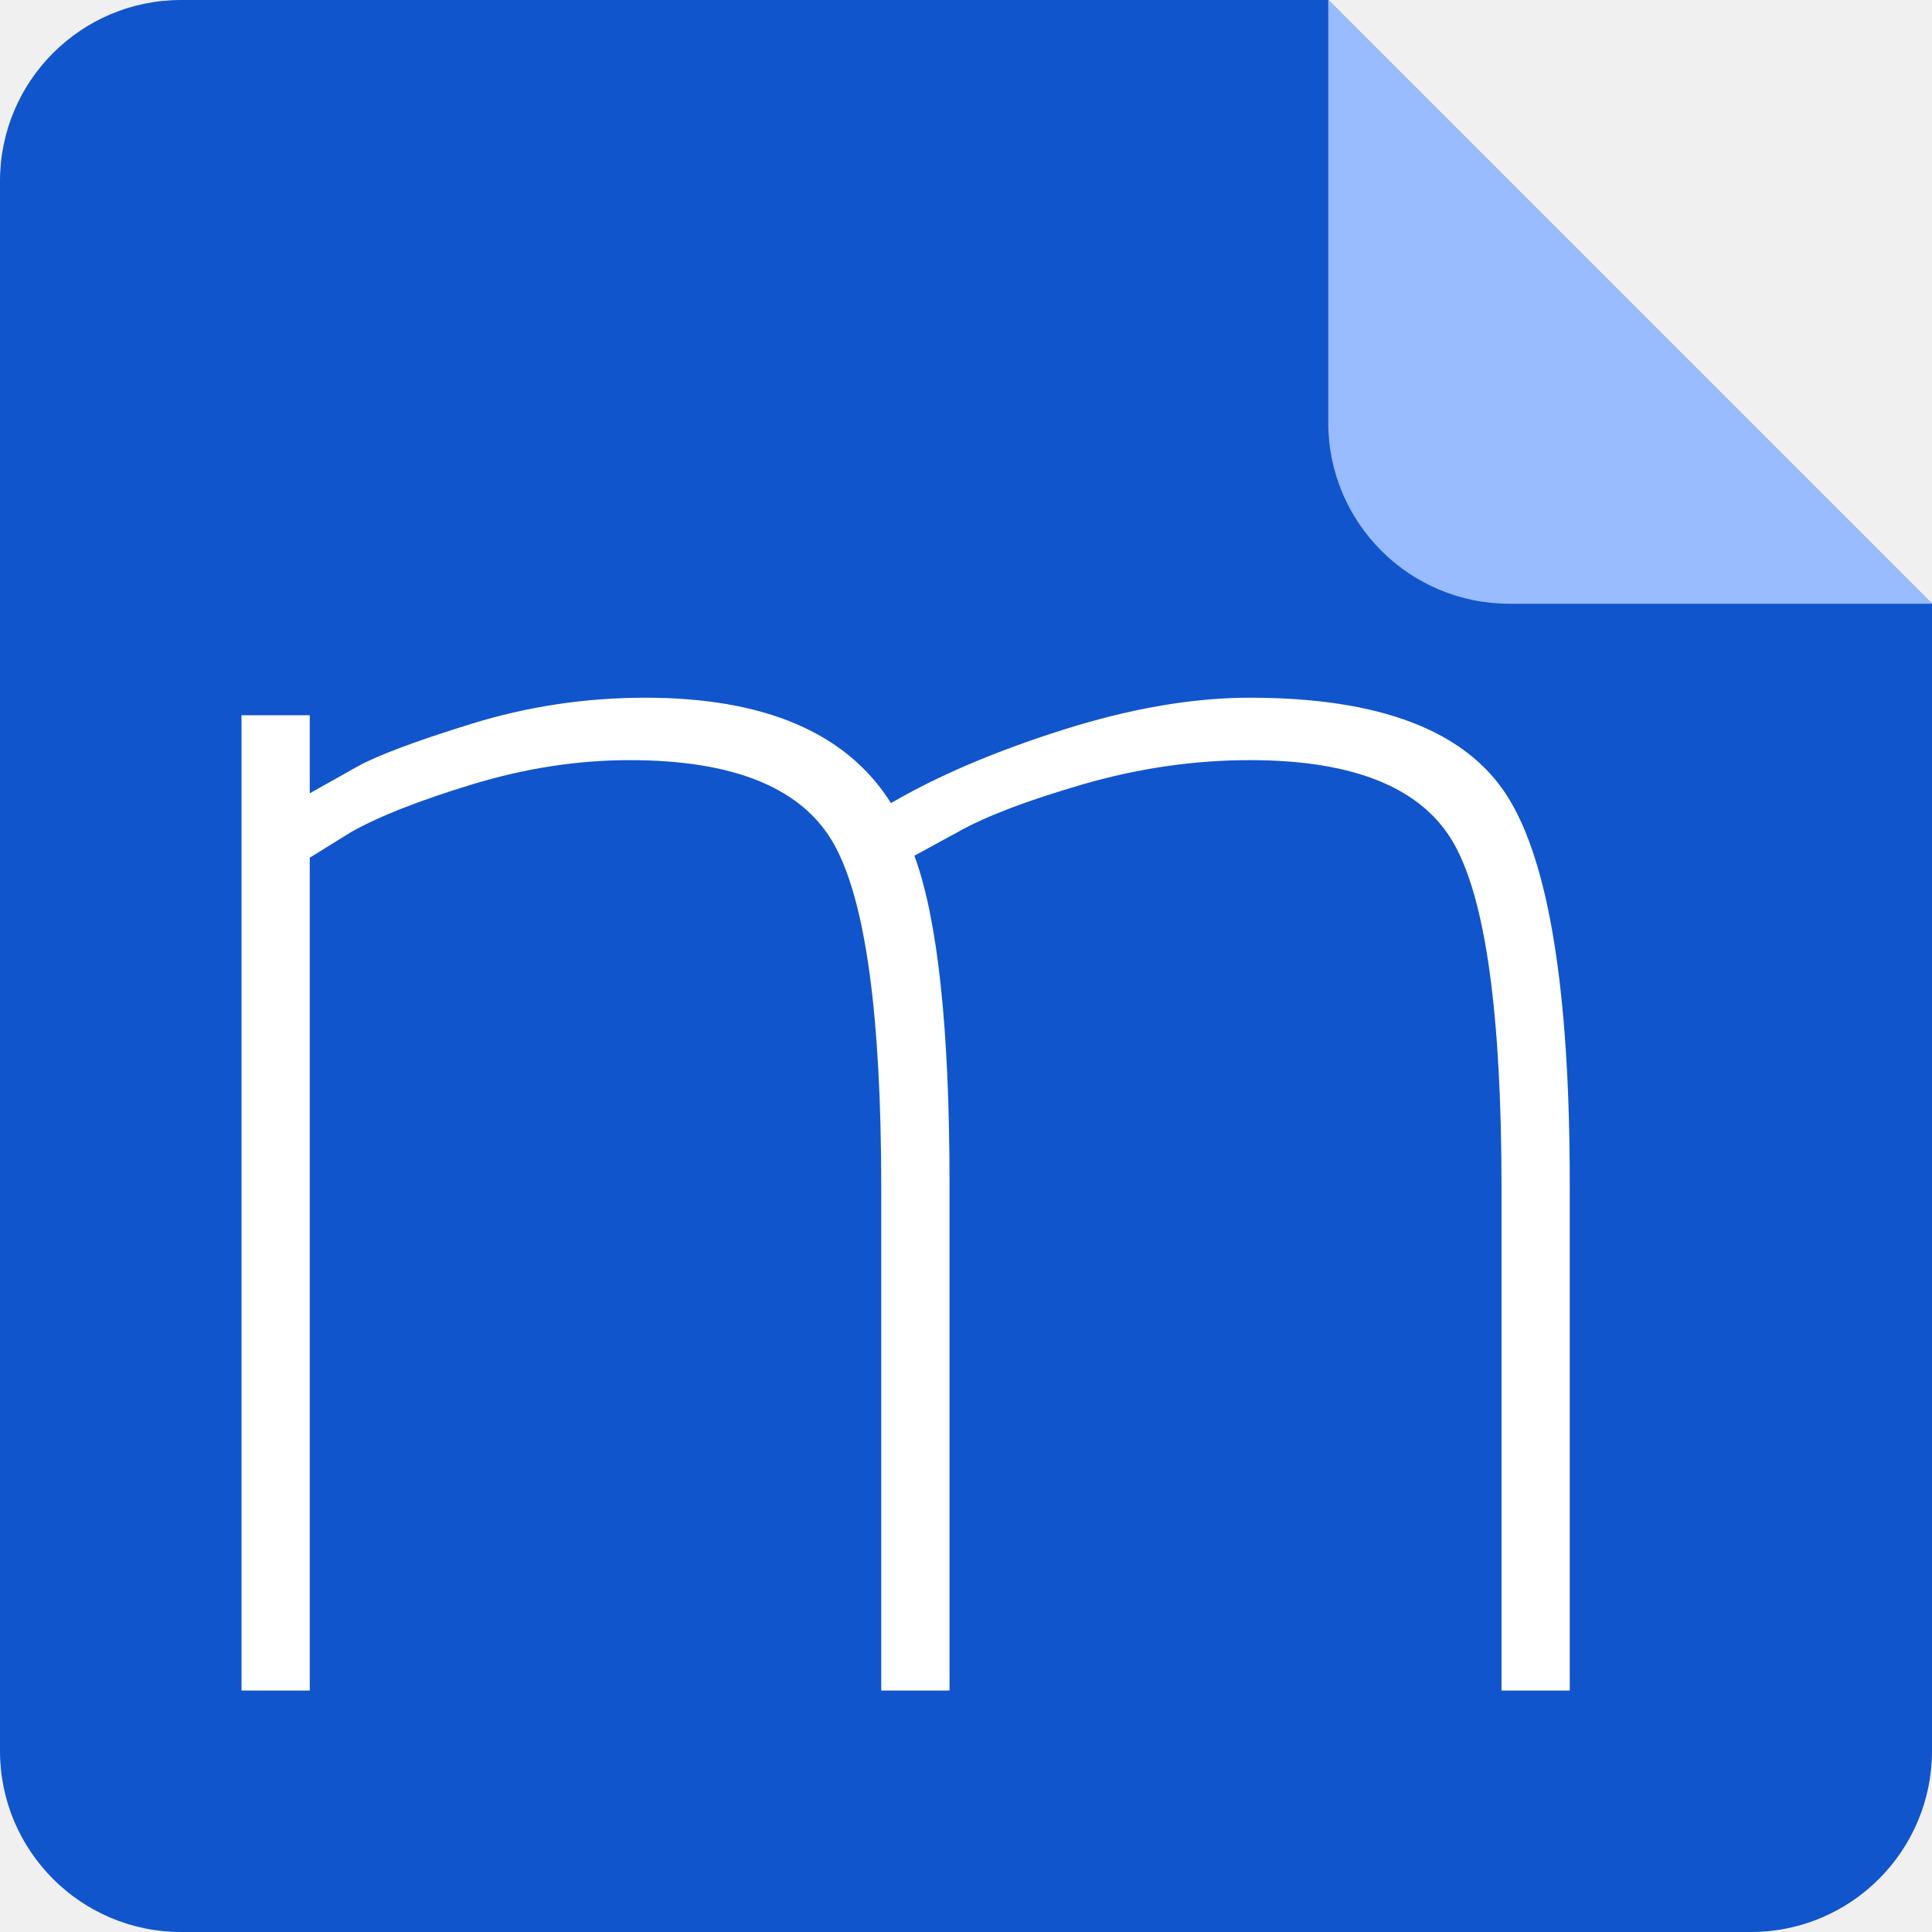
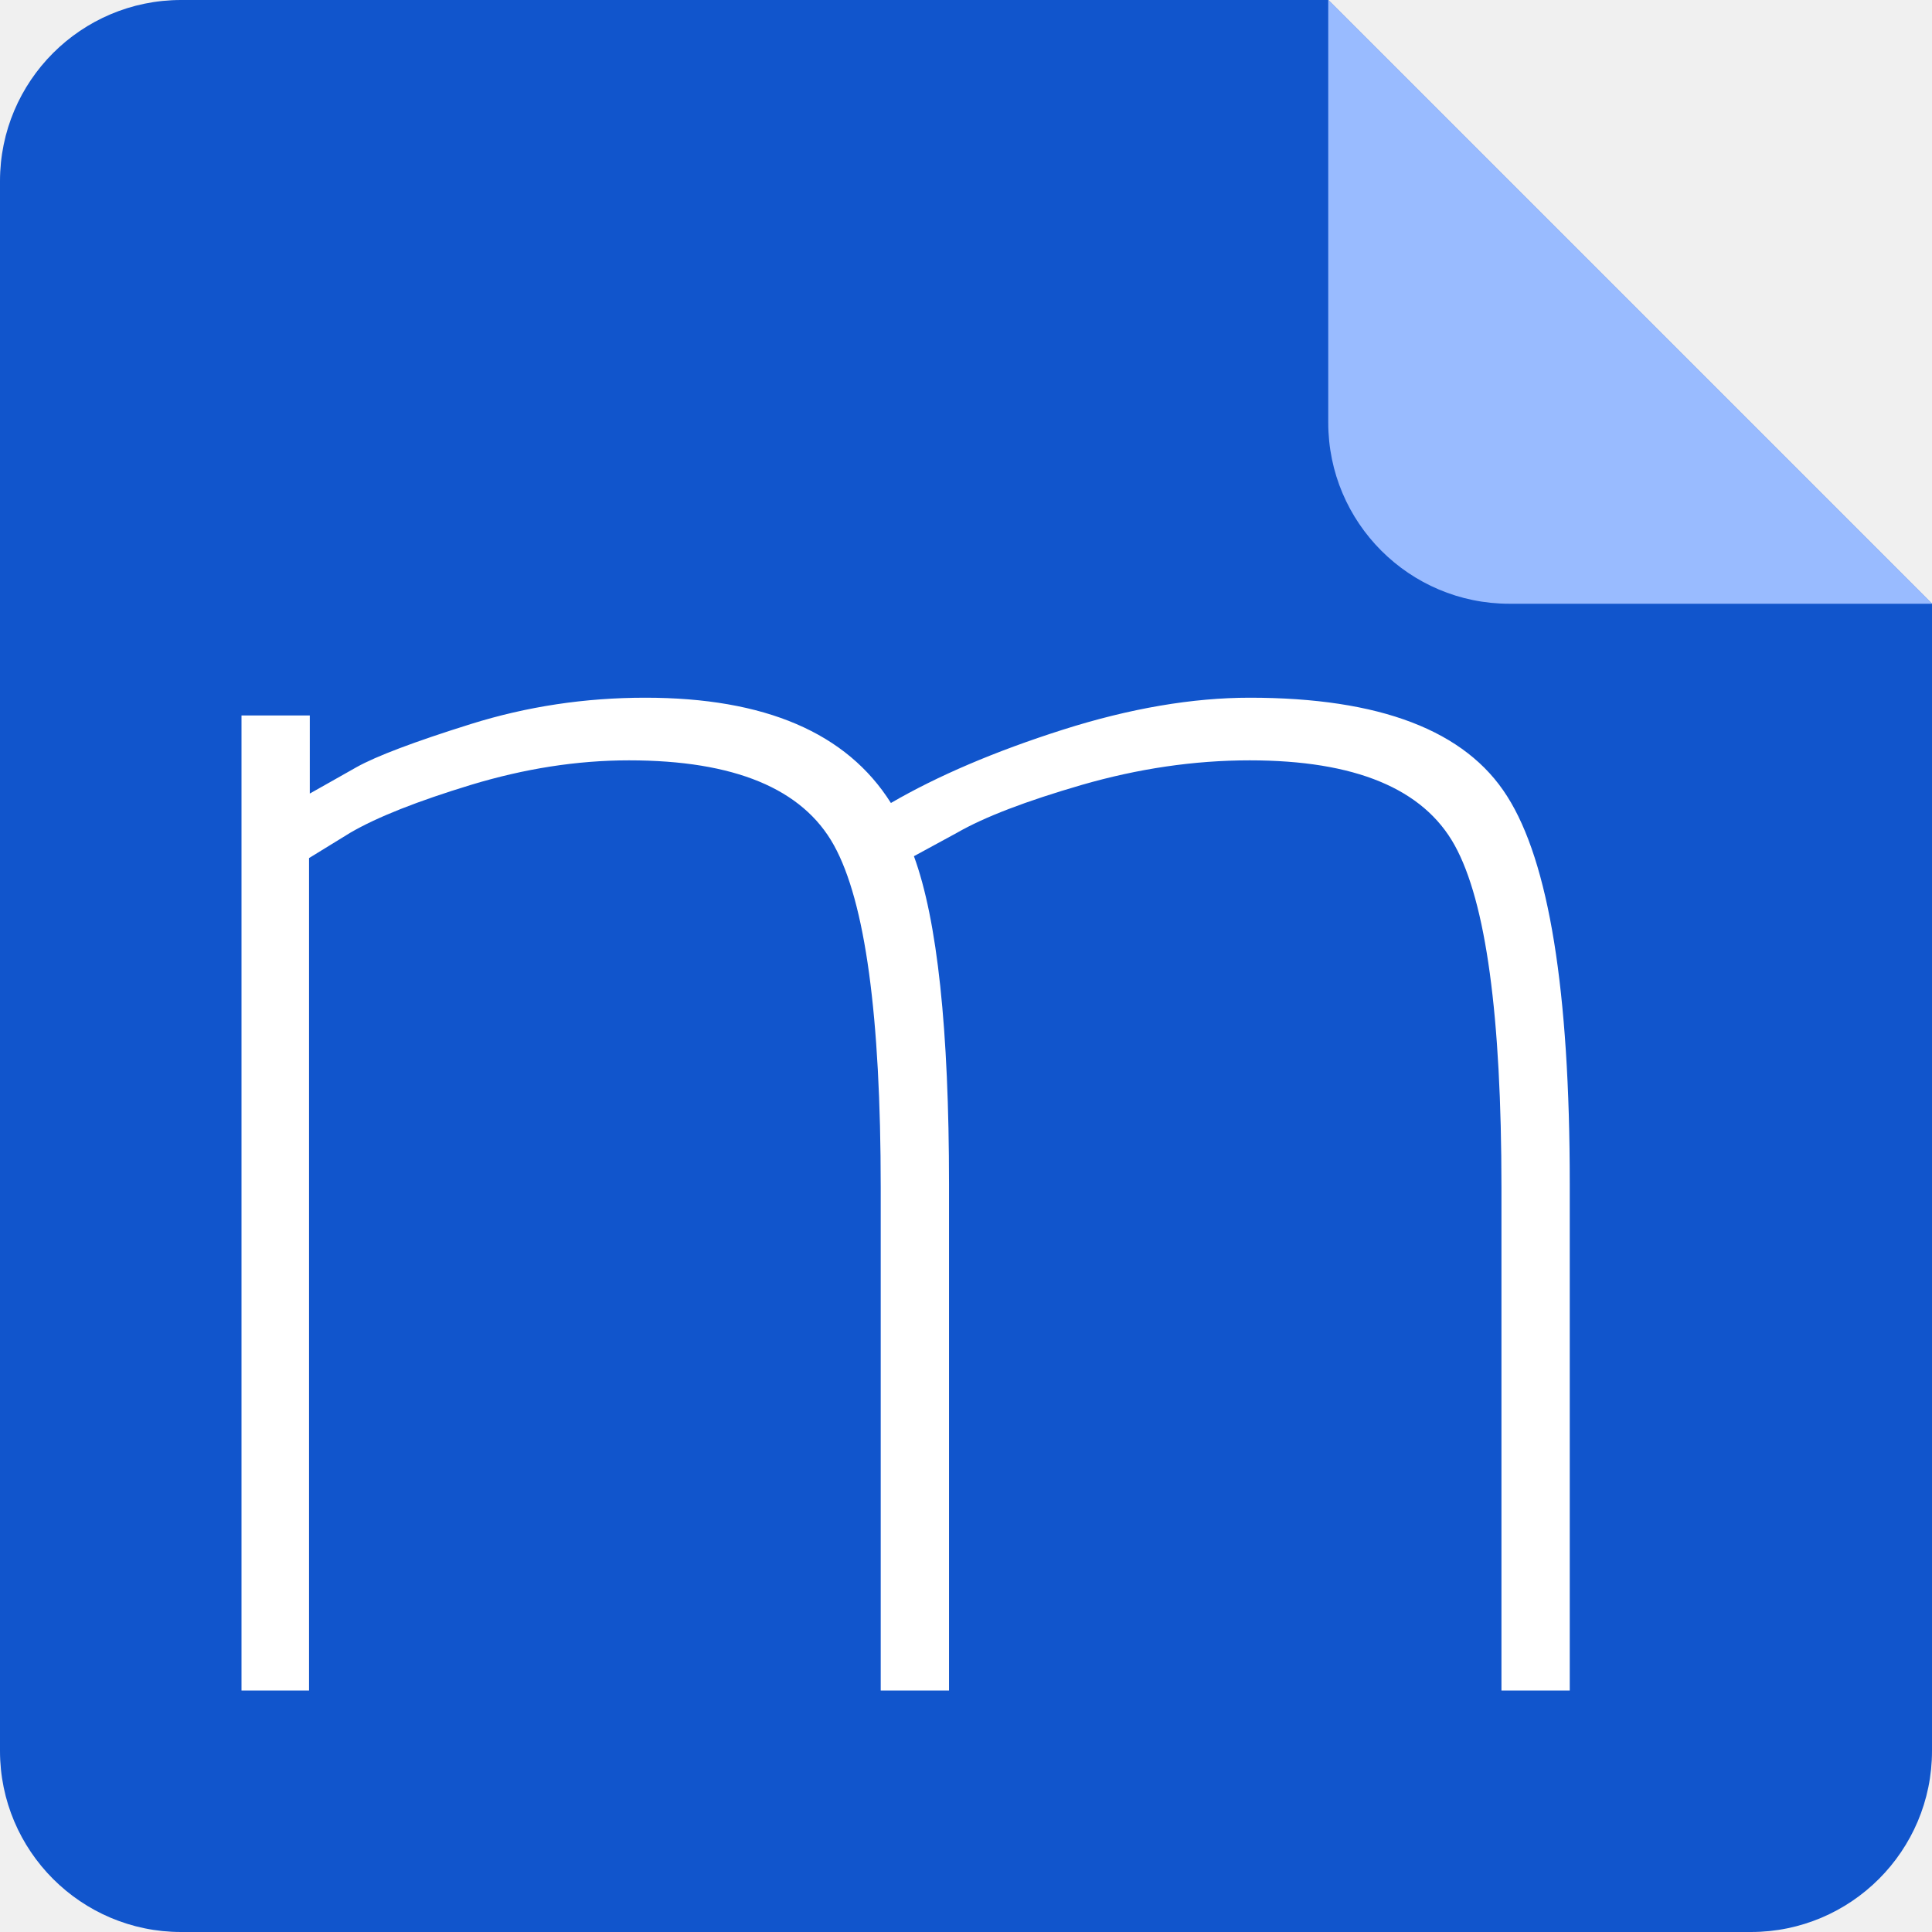
- <svg xmlns="http://www.w3.org/2000/svg" version="1.1" x="0px" y="0px" width="512px" height="512px" viewBox="0 0 512 512" enable-background="new 0 0 512 512" xml:space="preserve">
-   <defs>
- </defs>
-   <path display="none" fill="#1155CC" d="M82.087,448H64V189.553h18.087v20.683c3.099-1.725,7.236-4.052,12.403-6.969  c5.173-2.93,15.249-6.73,30.244-11.385c14.99-4.656,30.406-6.983,46.257-6.983c31.703,0,53.409,9.31,65.131,27.931  c12.401-7.235,27.566-13.713,45.487-19.392c17.912-5.679,34.45-8.539,49.623-8.539c34.45,0,57.193,8.722,68.229,26.108  C410.483,228.422,416,262.62,416,313.619V448h-18.085V314.654c0-45.484-4.138-75.73-12.411-90.721  c-8.267-14.987-26.362-22.49-54.271-22.49c-14.819,0-29.642,2.16-44.455,6.464c-14.823,4.319-25.845,8.54-33.079,12.662  l-11.371,6.198c6.197,16.895,9.303,45.85,9.303,86.852V448h-18.095V314.654c0-45.484-4.136-75.73-12.402-90.721  c-8.272-14.987-26.361-22.49-54.277-22.49c-13.783,0-27.742,2.16-41.869,6.464c-14.135,4.319-24.811,8.54-32.047,12.662  l-10.853,6.729V448z" />
-   <rect x="480" y="127.999" display="none" fill="#1155CC" width="32" height="32" />
-   <path display="none" fill="#1155CC" d="M48,512c-26.51,0-48-21.49-48-48V48C0,21.49,21.49,0,48,0h352l112,112v352  c0,26.51-21.49,48-48,48H48z M464,480c8.836,0,16-7.164,16-16V127.999l-48,0c-26.51,0-48-21.49-48-48V32H48c-8.836,0-16,7.164-16,16  v416c0,8.836,7.164,16,16,16H464z" />
-   <path fill="#1155CC" d="M48,512c-26.51,0-48-21.49-48-48V48C0,21.49,21.49,0,48,0h304l160,160v304c0,26.51-21.49,48-48,48H48z" />
-   <path fill="#99BBFF" d="M512,160H400c-26.51,0-48-21.491-48-48V0L512,160z" />
-   <path fill="#FFFFFF" d="M82.088,448H64V189.553h18.088v20.684c3.099-1.725,7.235-4.053,12.402-6.969  c5.174-2.931,15.249-6.73,30.244-11.386c14.99-4.655,30.406-6.983,46.258-6.983c31.703,0,53.409,9.311,65.131,27.932  c12.402-7.235,27.566-13.713,45.487-19.393c17.912-5.679,34.45-8.539,49.623-8.539c34.45,0,57.193,8.723,68.229,26.109  C410.483,228.422,416,262.62,416,313.619V448h-18.085V314.654c0-45.484-4.138-75.73-12.411-90.721  c-8.267-14.987-26.362-22.49-54.271-22.49c-14.819,0-29.642,2.16-44.455,6.465c-14.823,4.319-25.845,8.539-33.079,12.662  l-11.371,6.197c6.197,16.895,9.303,45.85,9.303,86.852V448h-18.095V314.654c0-45.484-4.136-75.73-12.402-90.721  c-8.272-14.987-26.361-22.49-54.277-22.49c-13.783,0-27.742,2.16-41.868,6.465c-14.135,4.319-24.812,8.539-32.048,12.662  l-10.853,6.729V448z" />
+ <svg xmlns="http://www.w3.org/2000/svg" width="512" height="512" viewBox="0 0 512 512">
+   <path d="M48 512c-26.5 0-48-21.5-48-48V48C0 21.5 21.5 0 48 0h304l160 160v304c0 26.5-21.5 48-48 48H48z" fill="#15C" />
+   <path d="M512 160H400c-26.5 0-48-21.5-48-48V0L512 160z" fill="#9BF" />
+   <path d="M82.1 448H64V189.6h18.1v20.7c3.1-1.7 7.2-4.1 12.4-7 5.2-2.9 15.2-6.7 30.2-11.4 15-4.7 30.4-7 46.3-7 31.7 0 53.4 9.3 65.1 27.9 12.4-7.2 27.6-13.7 45.5-19.4 17.9-5.7 34.5-8.5 49.6-8.5 34.5 0 57.2 8.7 68.2 26.1C410.5 228.4 416 262.6 416 313.6V448h-18.1V314.7c0-45.5-4.1-75.7-12.4-90.7 -8.3-15-26.4-22.5-54.3-22.5 -14.8 0-29.6 2.2-44.5 6.5 -14.8 4.3-25.8 8.5-33.1 12.7l-11.4 6.2c6.2 16.9 9.3 45.9 9.3 86.9V448h-18.1V314.7c0-45.5-4.1-75.7-12.4-90.7 -8.3-15-26.4-22.5-54.3-22.5 -13.8 0-27.7 2.2-41.9 6.5 -14.1 4.3-24.8 8.5-32 12.7l-10.9 6.7V448z" fill="#FFF" />
</svg>
